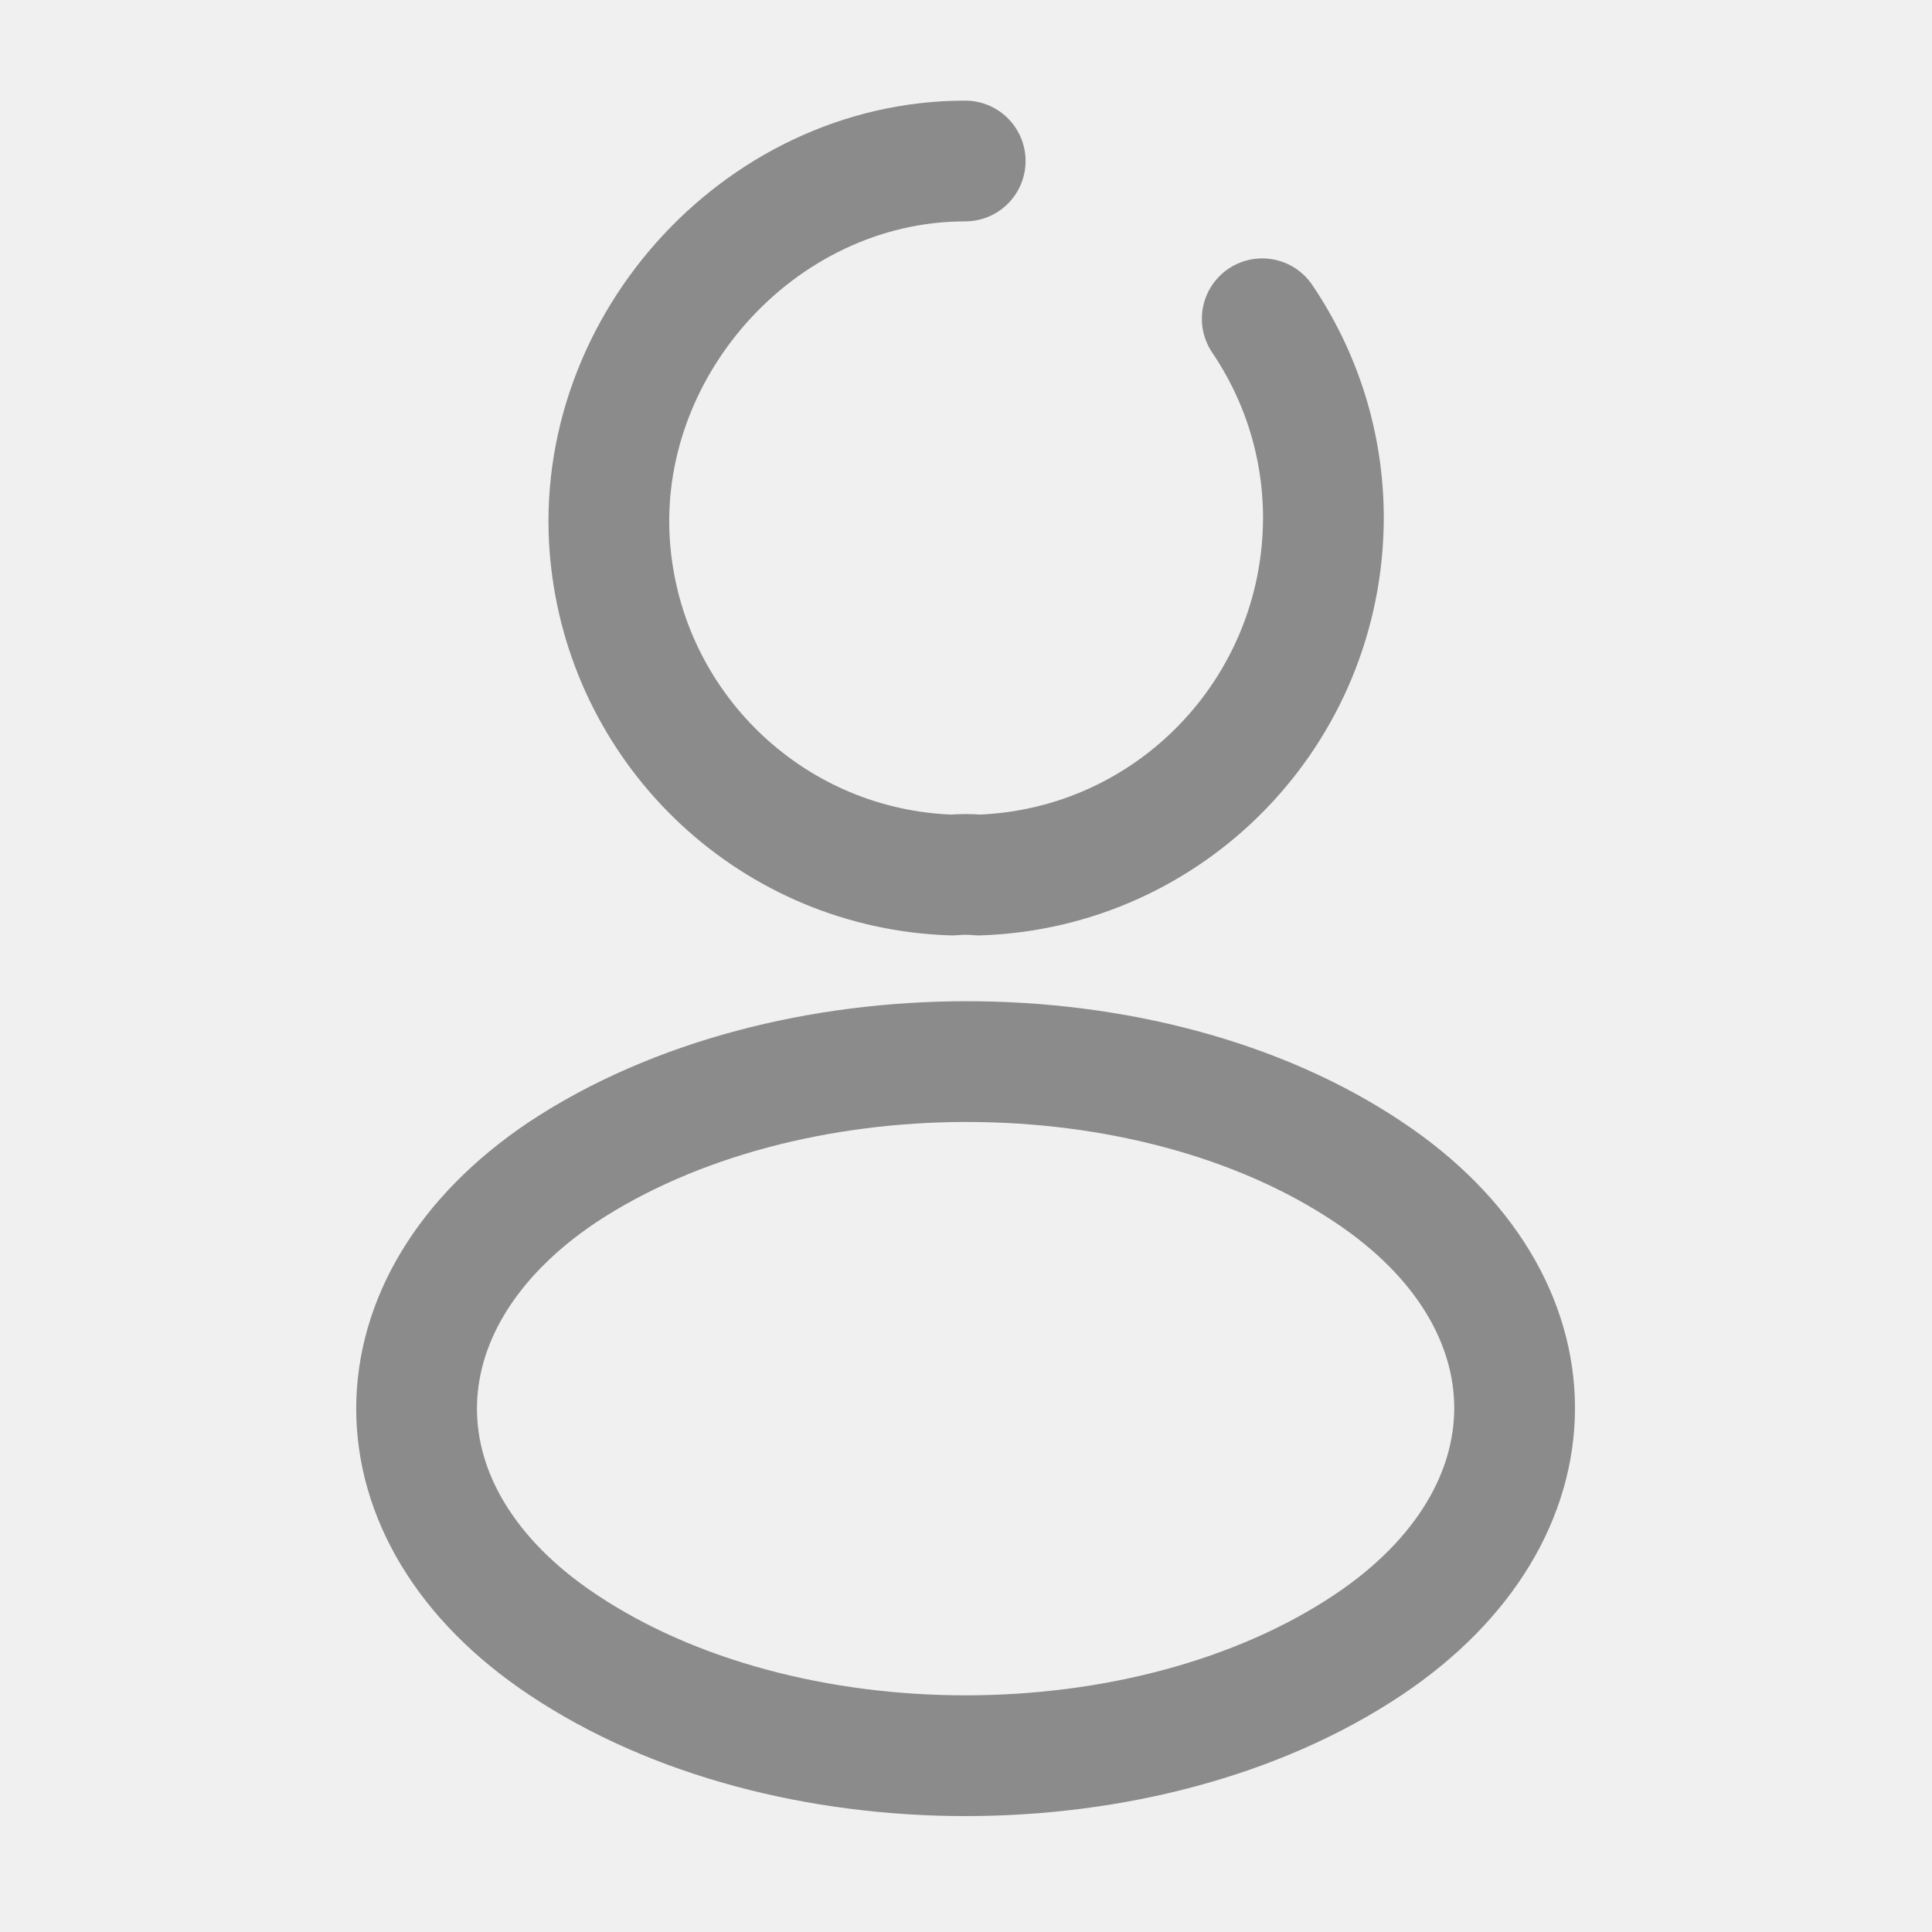
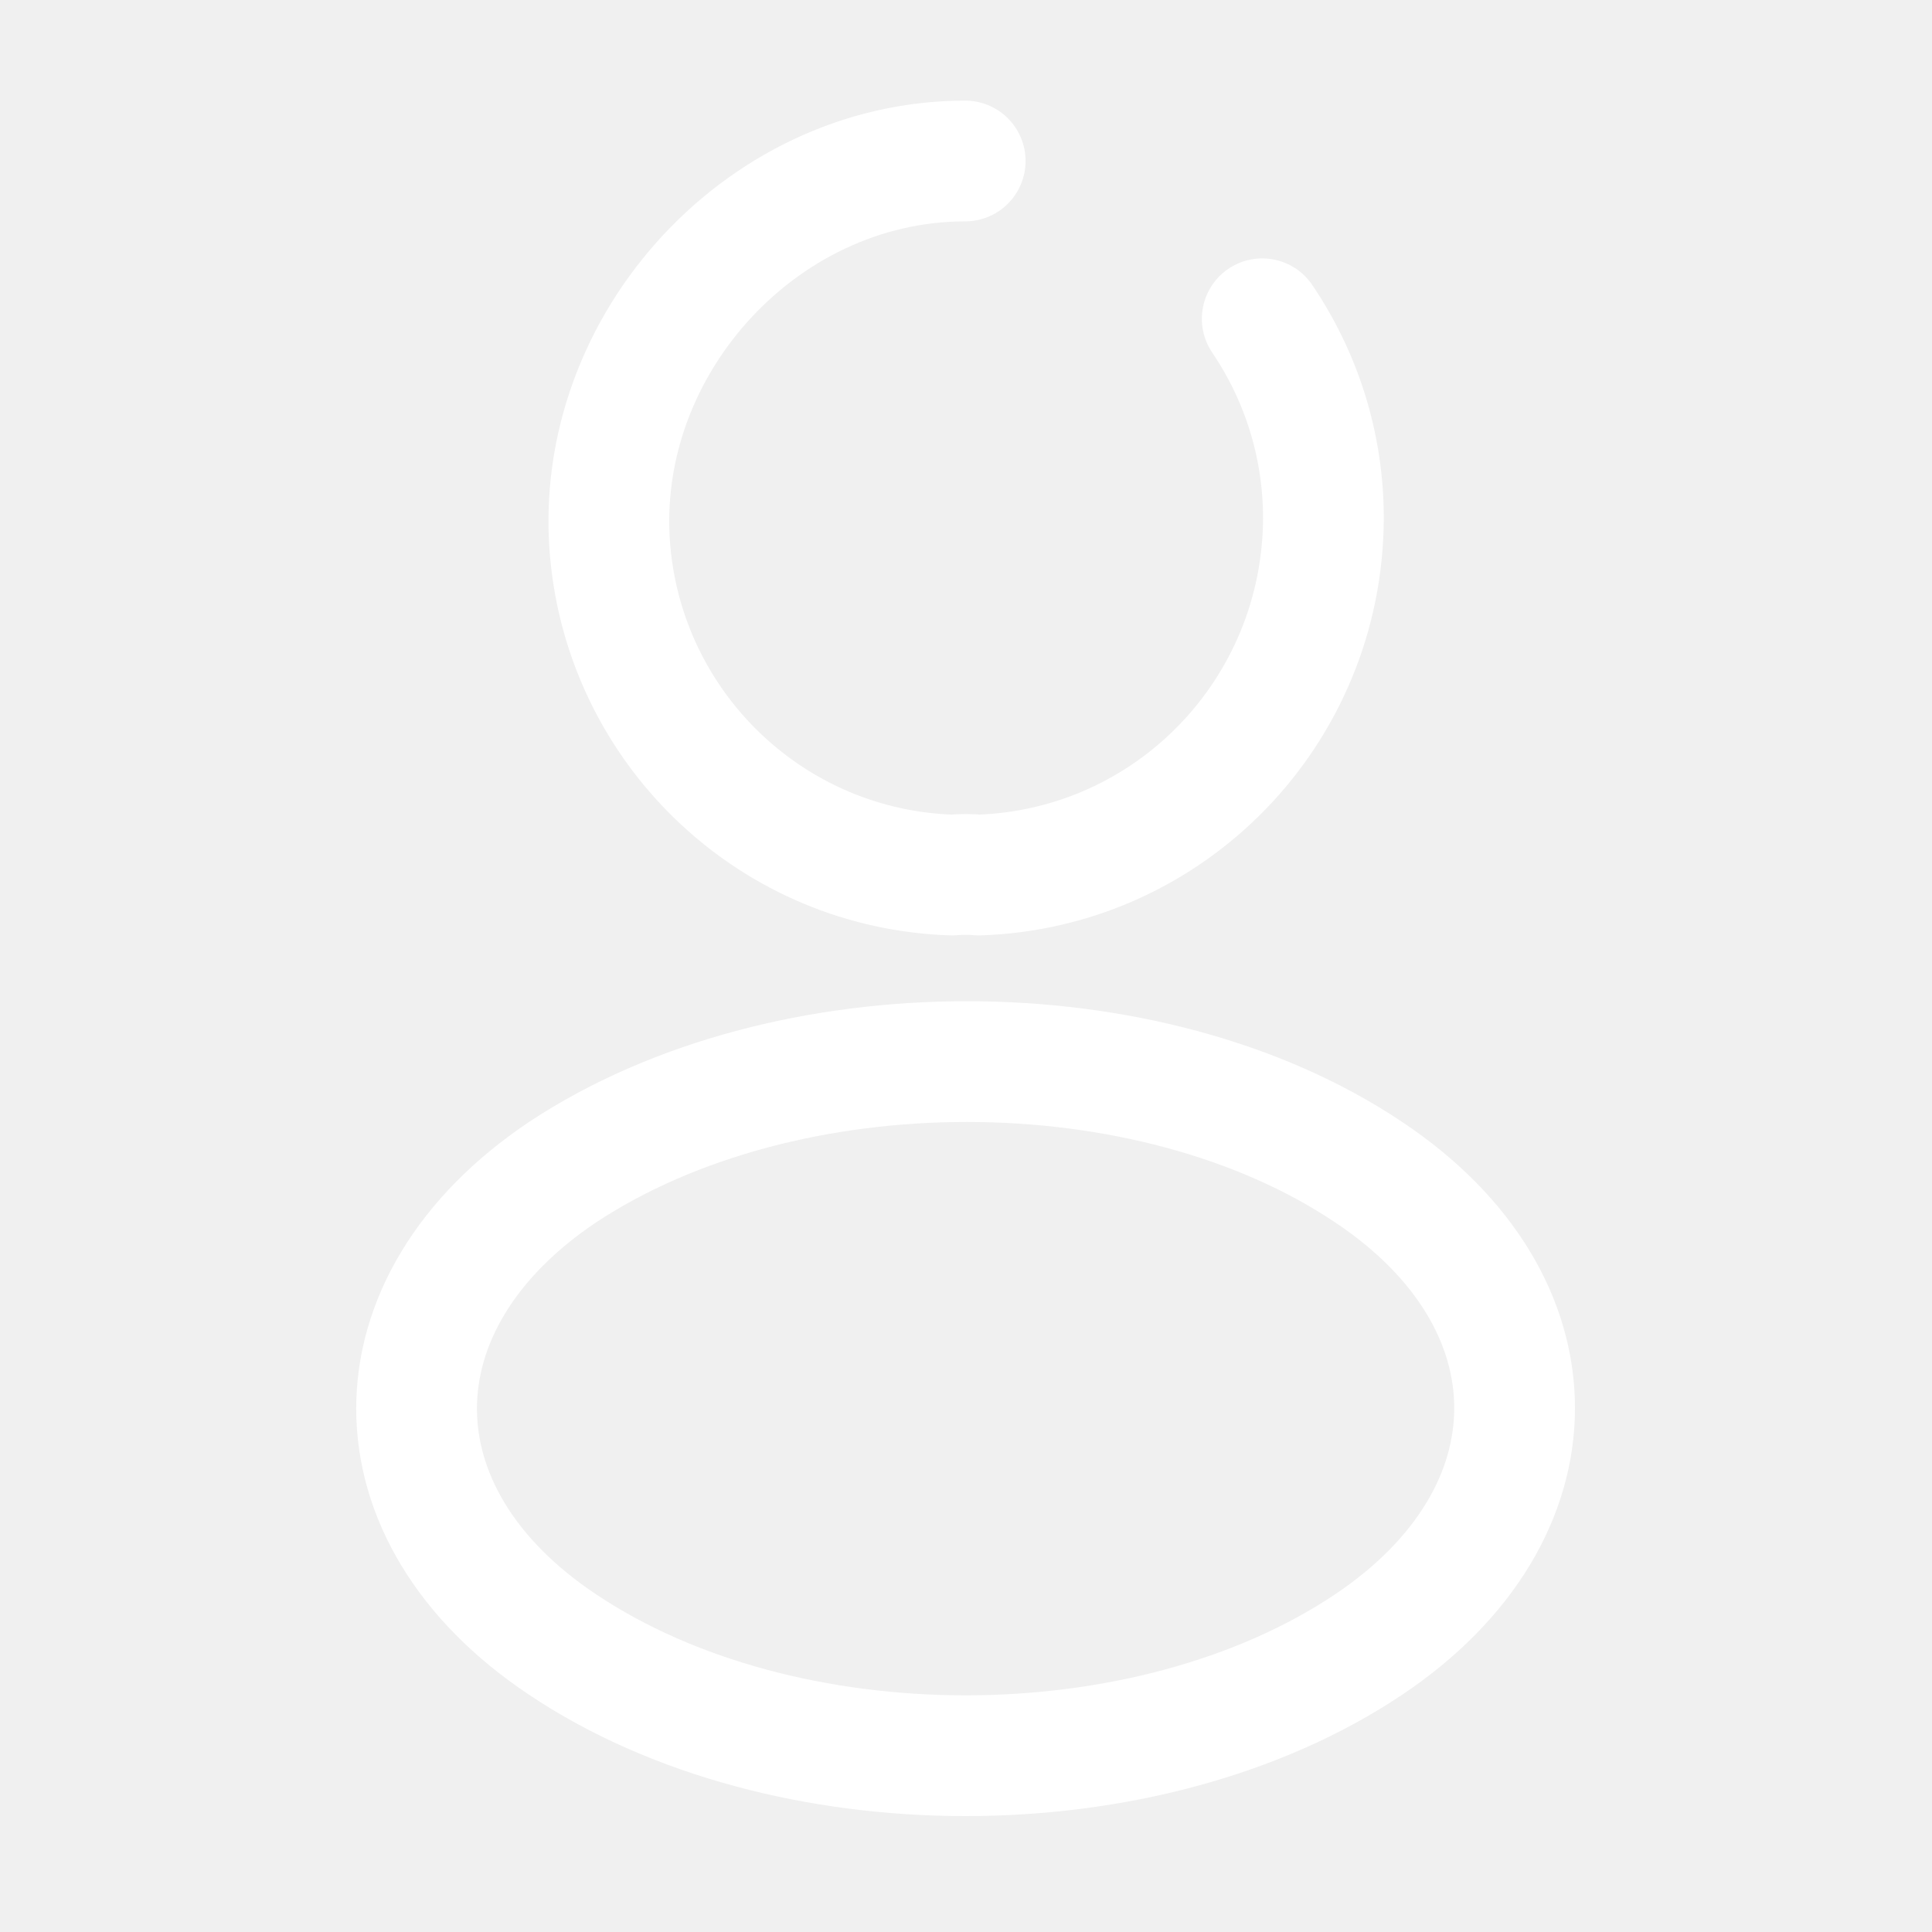
<svg xmlns="http://www.w3.org/2000/svg" width="24" height="24" viewBox="0 0 24 24" fill="none">
-   <path d="M15.68 3.96C16.16 4.67 16.44 5.52 16.44 6.44C16.43 8.84 14.54 10.79 12.16 10.87C12.06 10.86 11.94 10.86 11.83 10.87C9.62 10.8 7.83 9.11 7.59 6.95C7.3 4.38 9.41 2 11.99 2M6.99 14.56C4.57 16.18 4.57 18.82 6.99 20.43C9.74 22.27 14.25 22.27 17 20.43C19.42 18.81 19.42 16.17 17 14.56C14.27 12.73 9.76 12.73 6.99 14.56Z" stroke="#272727" stroke-opacity="0.5" stroke-width="1.5" stroke-linecap="round" stroke-linejoin="round" />
+   <path d="M15.68 3.96C16.16 4.67 16.44 5.52 16.44 6.44C16.43 8.84 14.54 10.79 12.16 10.87C12.06 10.86 11.94 10.86 11.83 10.87C9.62 10.8 7.83 9.11 7.59 6.95C7.3 4.38 9.41 2 11.99 2M6.99 14.56C4.57 16.18 4.57 18.82 6.99 20.43C9.74 22.27 14.25 22.27 17 20.43C19.42 18.81 19.42 16.17 17 14.56C14.27 12.73 9.76 12.73 6.99 14.56Z" stroke="white" stroke-opacity="1" stroke-width="1.5" stroke-linecap="round" stroke-linejoin="round" />
</svg>
